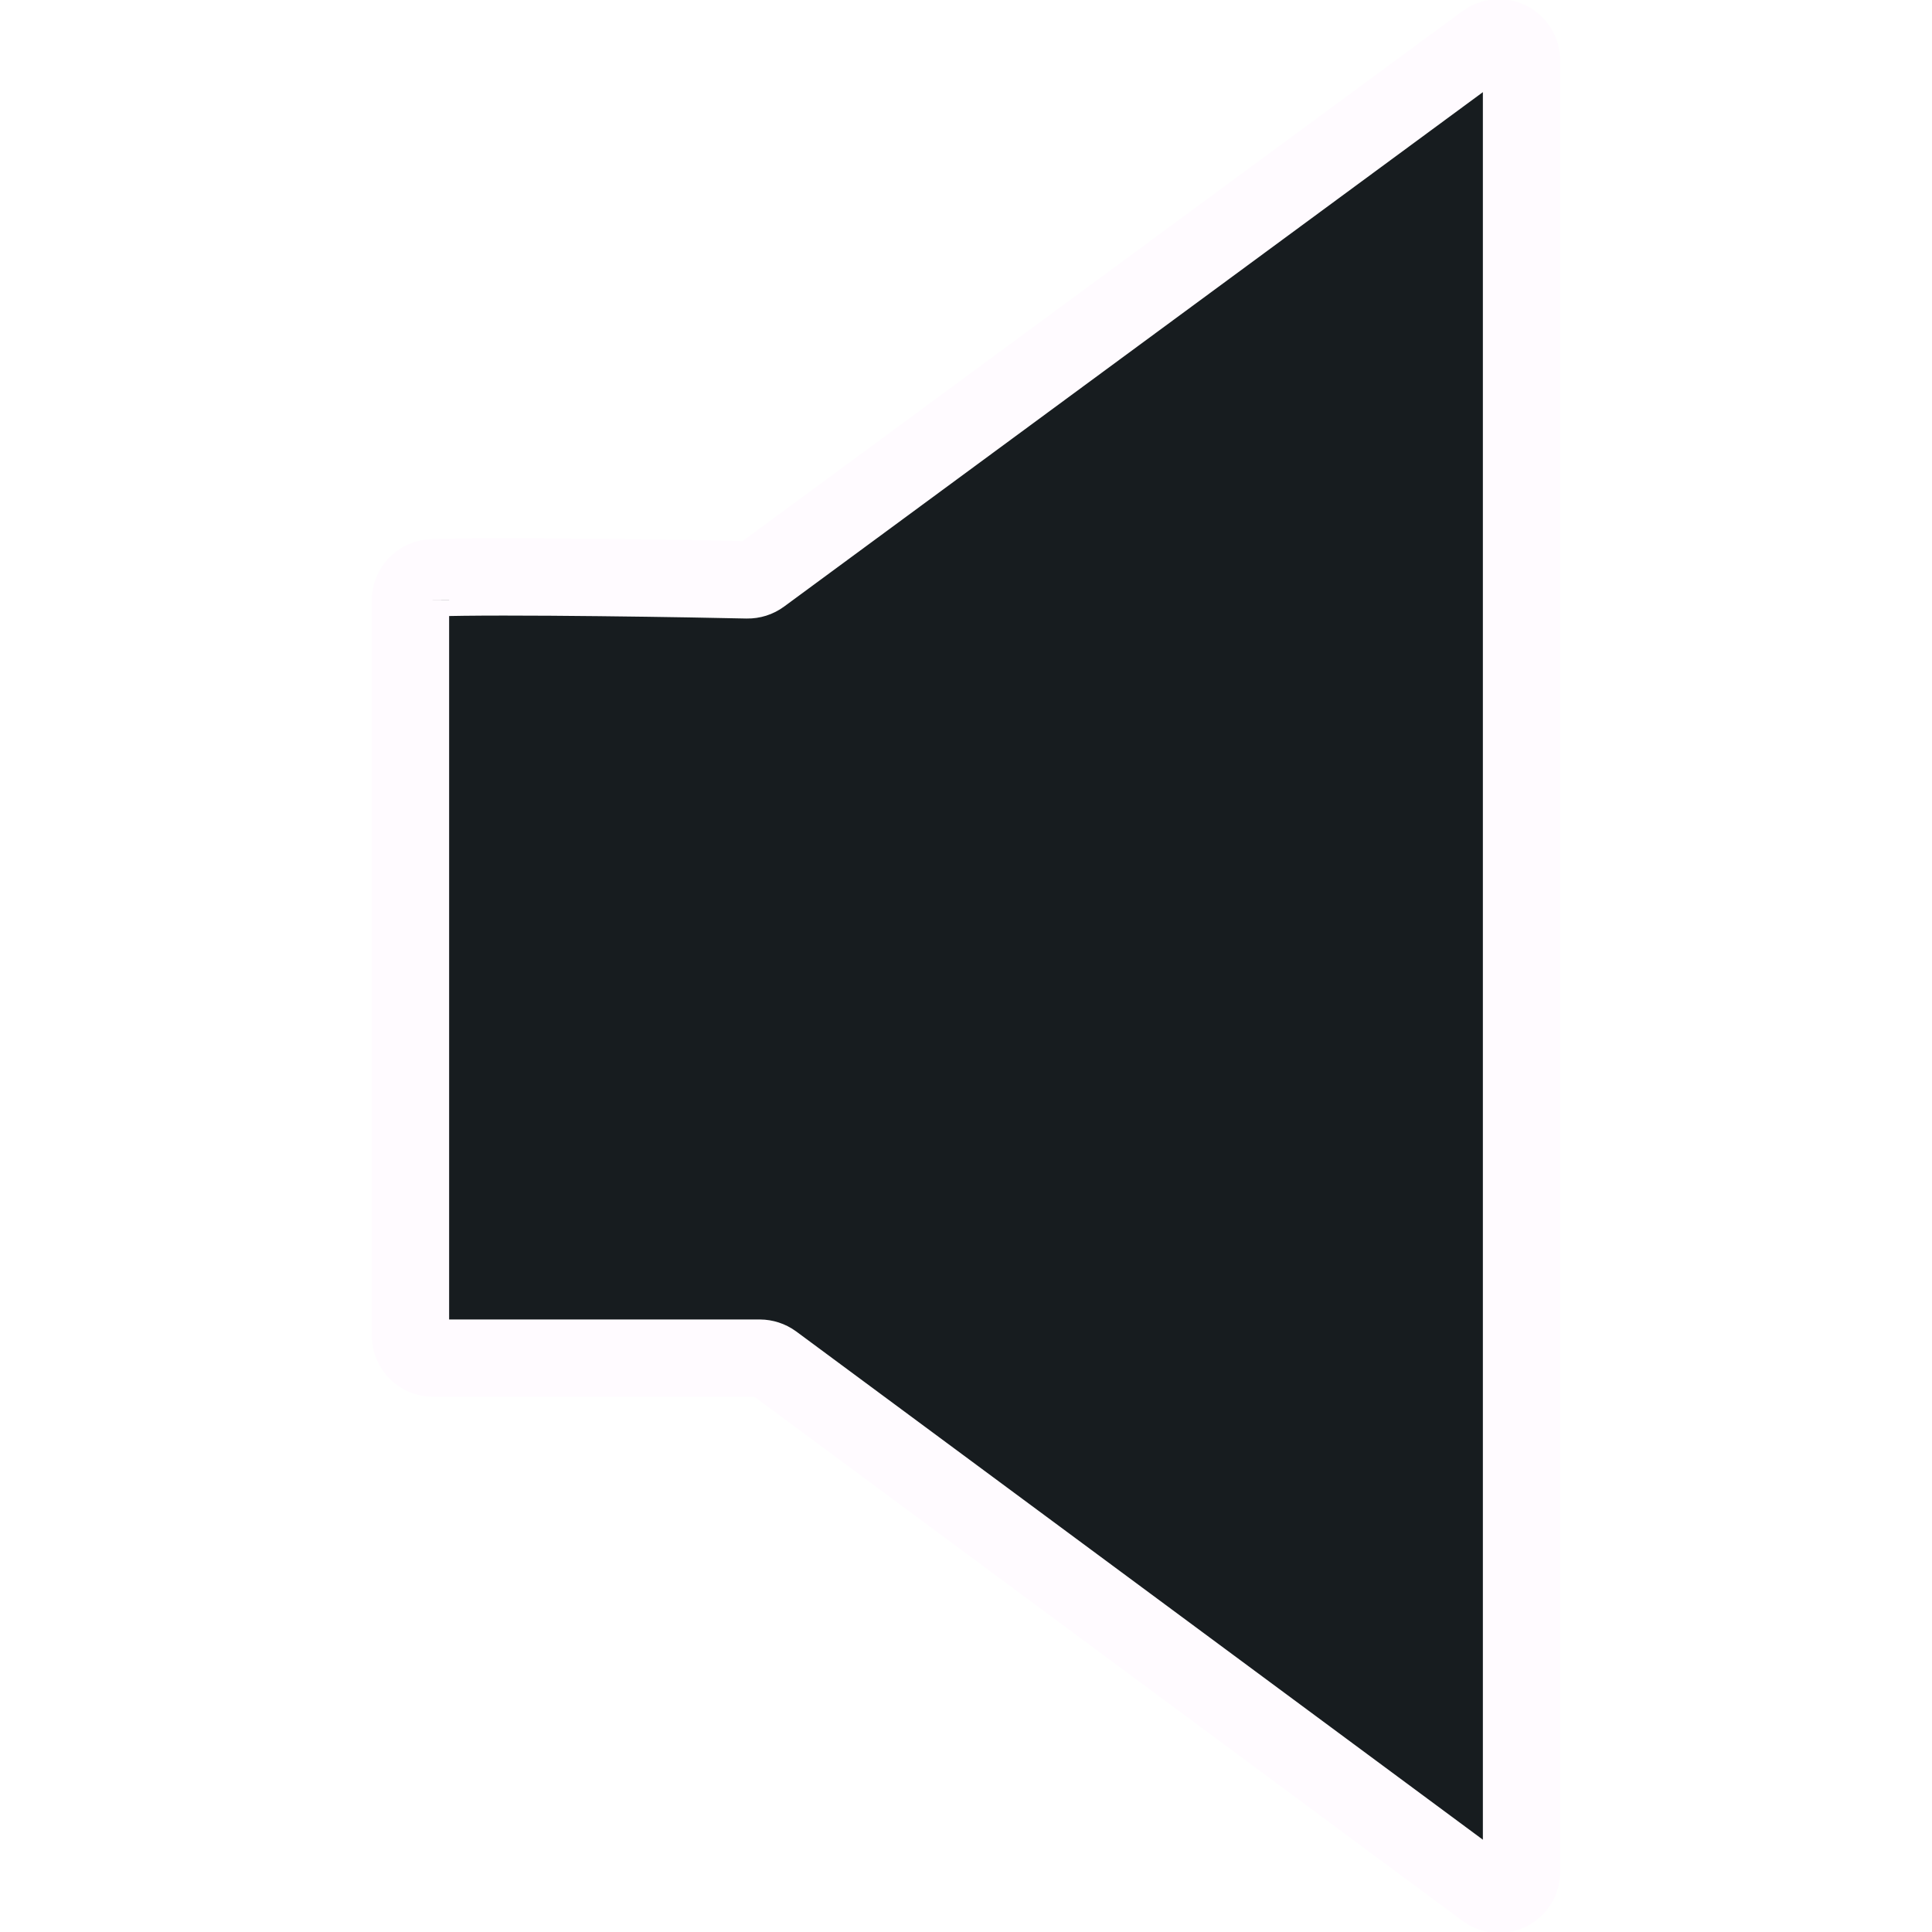
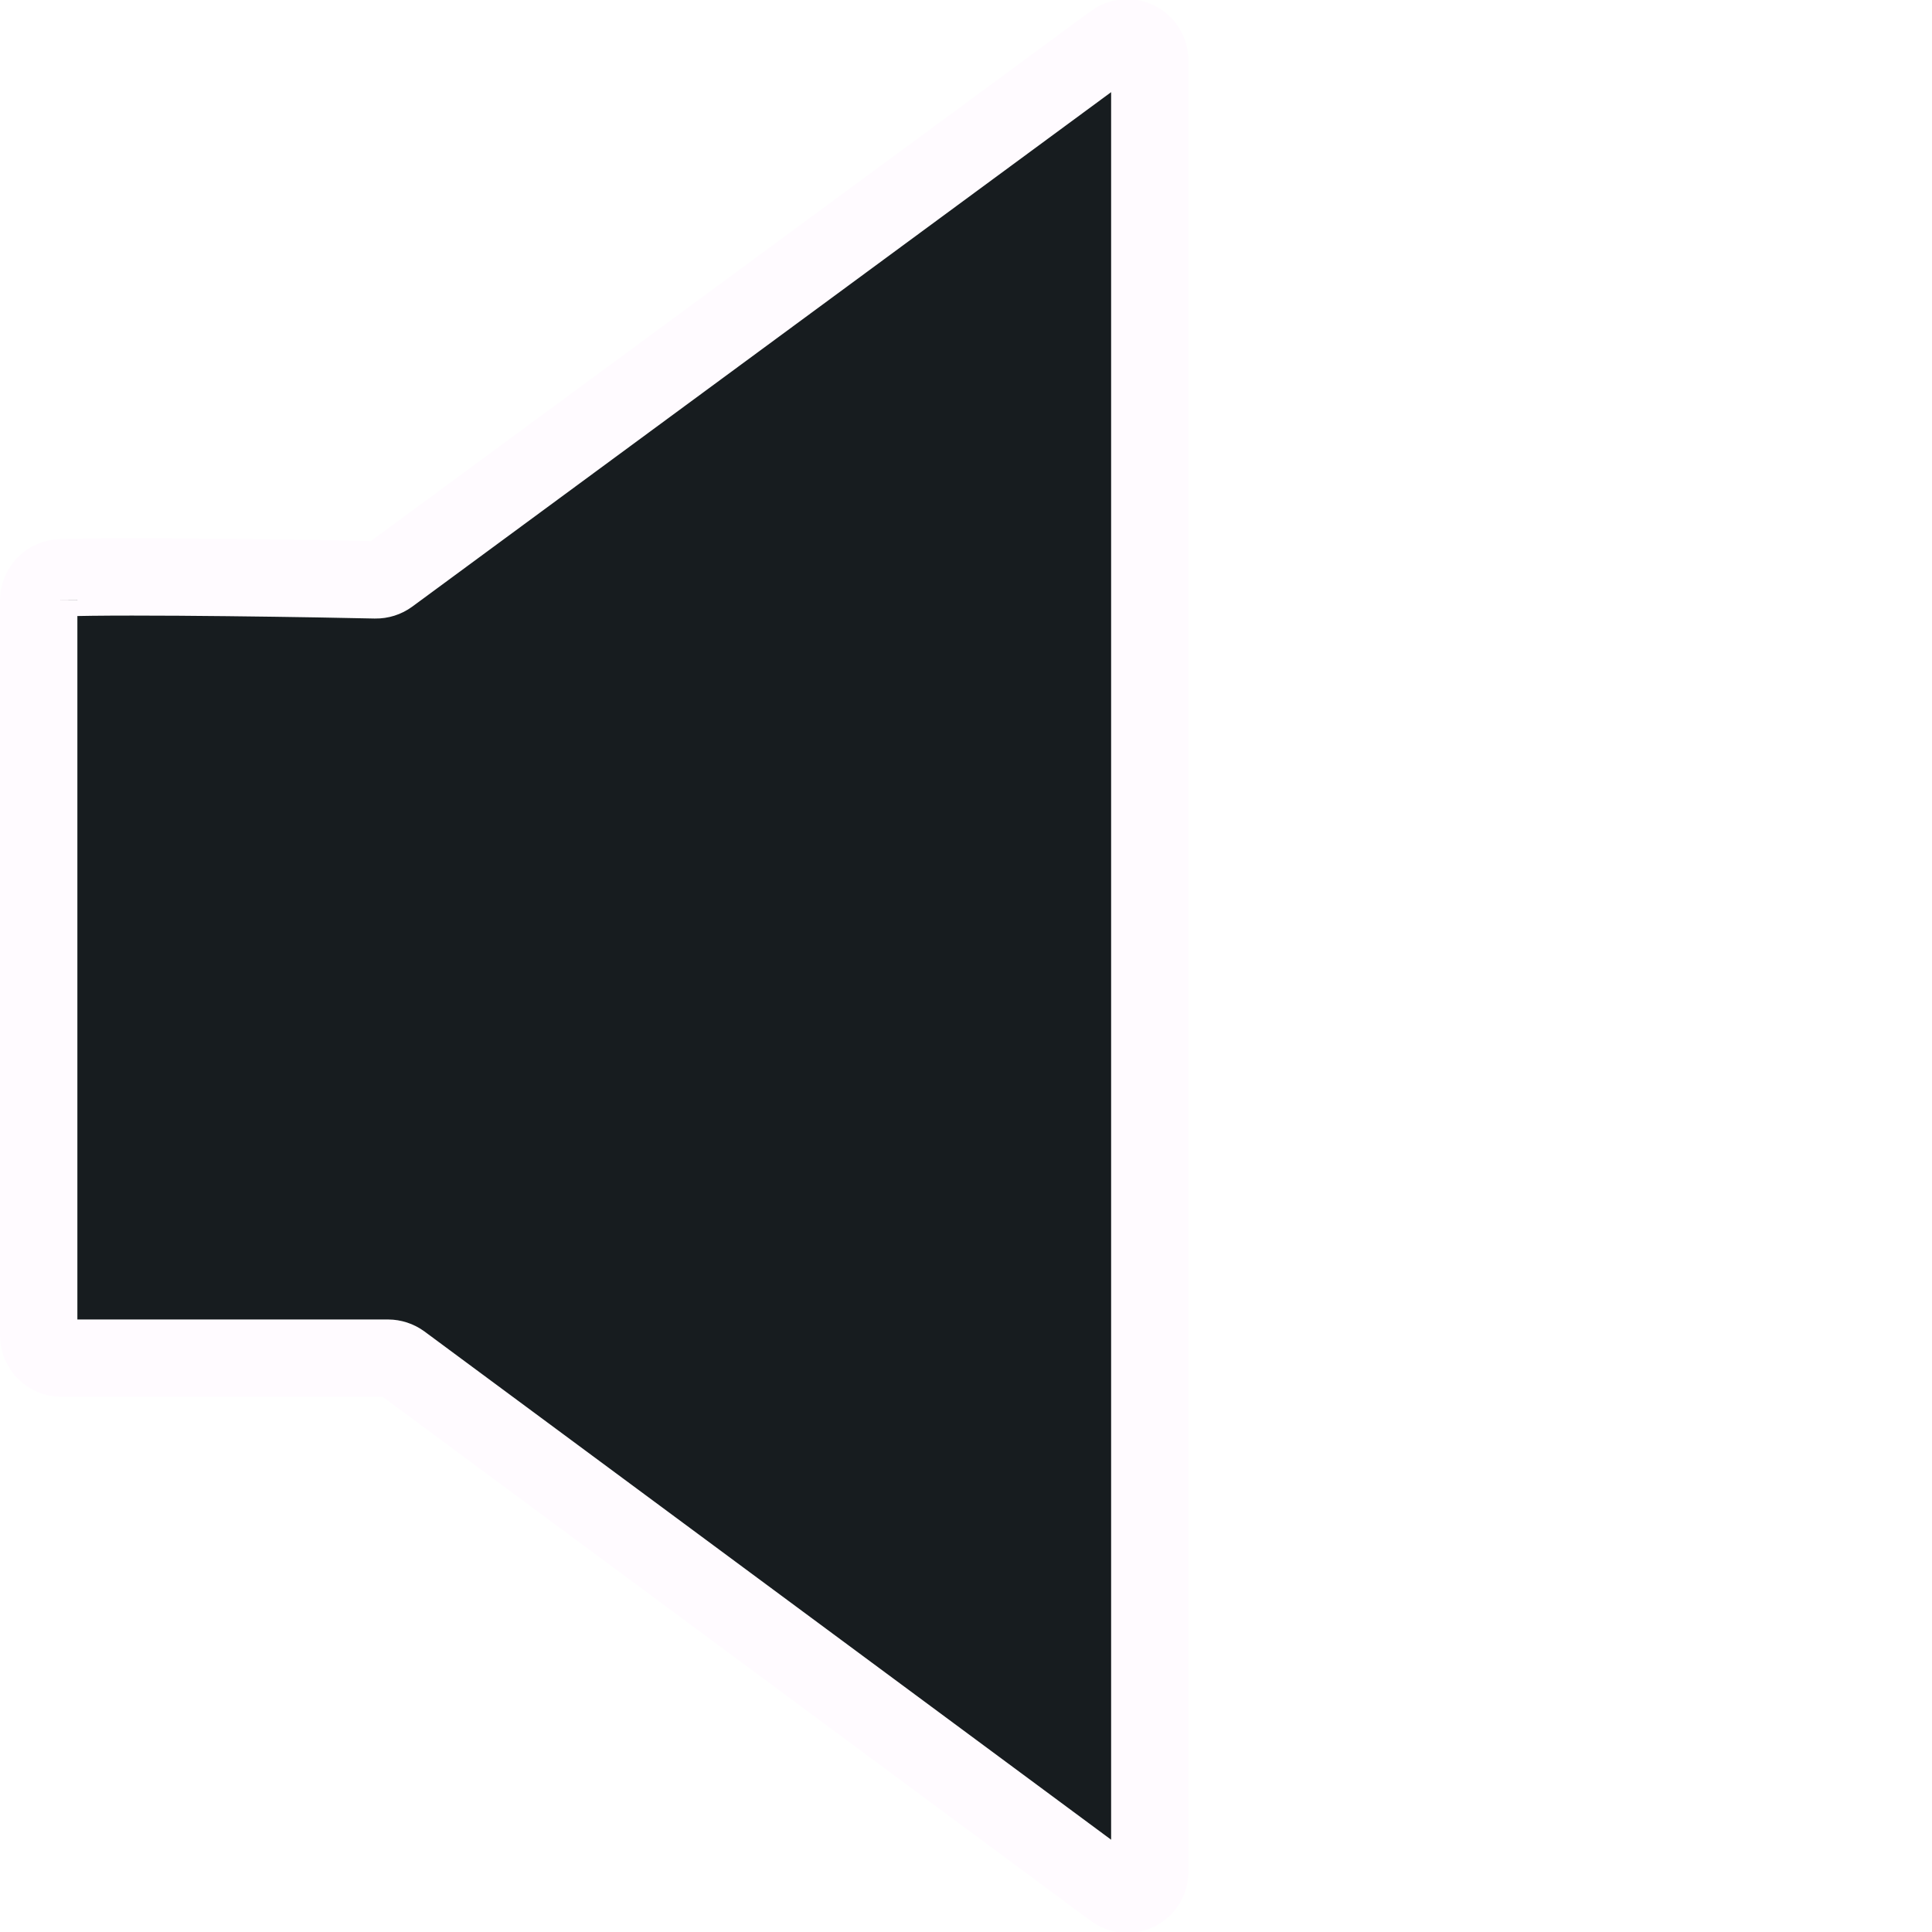
- <svg xmlns="http://www.w3.org/2000/svg" width="128" height="128" viewBox="0 0 33.867 33.867" version="1.1" id="svg10949">
-   <defs id="defs10943" />
-   <g id="layer1" transform="translate(0,-263.1333)">
-     <path style="display:inline;fill:#171c1f;fill-opacity:1;stroke:#fffbff;stroke-width:1.356;stroke-miterlimit:4;stroke-dasharray:none;stroke-opacity:1" id="path5770" d="m 7.195,273.659 v 12.885 a 0.397,0.397 0 0 0 0.395,0.397 H 13.318 a 0.408,0.408 0 0 1 0.236,0.077 l 12.486,9.242 a 0.395,0.395 0 0 0 0.632,-0.319 v -31.748 a 0.397,0.397 0 0 0 -0.632,-0.32 l -12.698,9.348 a 0.401,0.401 0 0 1 -0.243,0.077 c -0.741,-0.018 -4.337,-0.081 -5.525,-0.036 a 0.397,0.397 0 0 0 -0.379,0.399 z" class="cls-4" />
+ <svg xmlns="http://www.w3.org/2000/svg" width="128mm" height="128mm" viewBox="0 0 128.017 128.017" version="1.1" id="svg8">
+   <defs id="defs2" />
+   <g id="layer1" transform="translate(-0.294206,-169.4554)">
+     <g transform="matrix(3.780019,0,0,3.780019,-24.33912,-825.1936)" id="layer1-6">
+       <path class="cls-4" d="m 7.195,273.659 v 12.885 a 0.397,0.397 0 0 0 0.395,0.397 H 13.318 a 0.408,0.408 0 0 1 0.236,0.077 l 12.486,9.242 a 0.395,0.395 0 0 0 0.632,-0.319 v -31.748 a 0.397,0.397 0 0 0 -0.632,-0.32 l -12.698,9.348 a 0.401,0.401 0 0 1 -0.243,0.077 c -0.741,-0.018 -4.337,-0.081 -5.525,-0.036 a 0.397,0.397 0 0 0 -0.379,0.399 z" id="path5770" style="display:inline;fill:#171c1f;fill-opacity:1;stroke:#fffbff;stroke-width:1.356;stroke-miterlimit:4;stroke-dasharray:none;stroke-opacity:1" />
+     </g>
  </g>
</svg>
